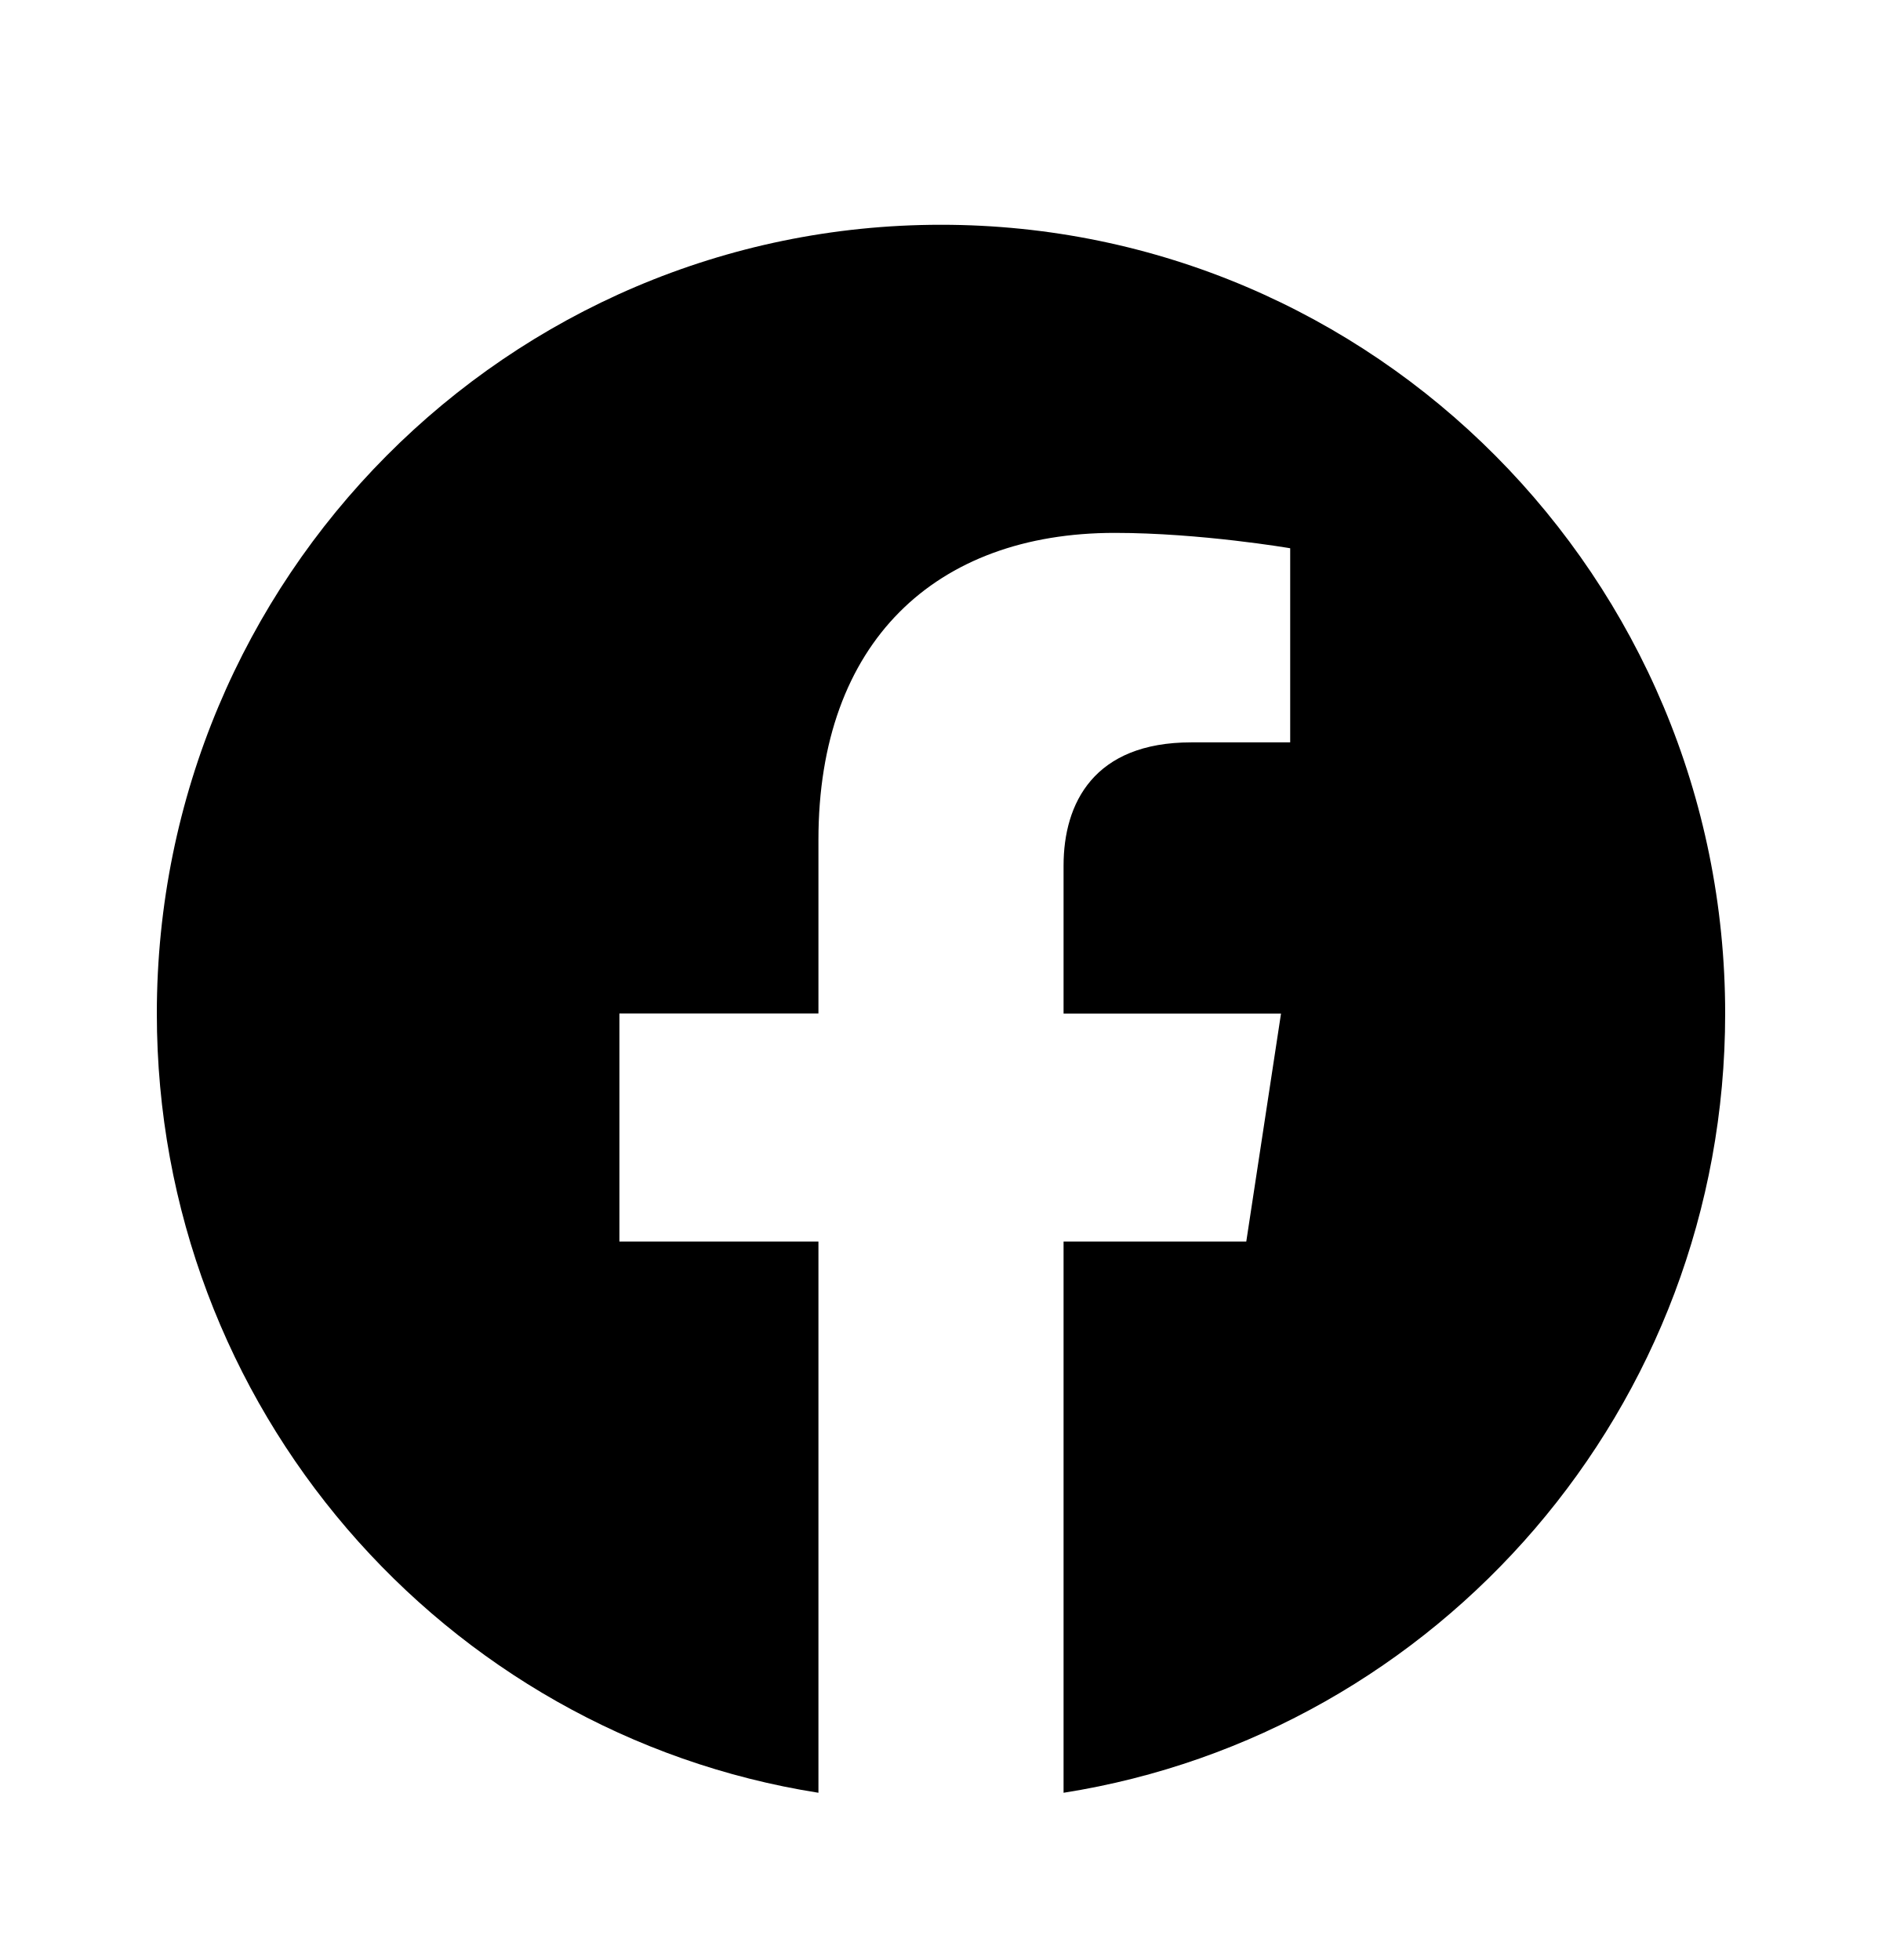
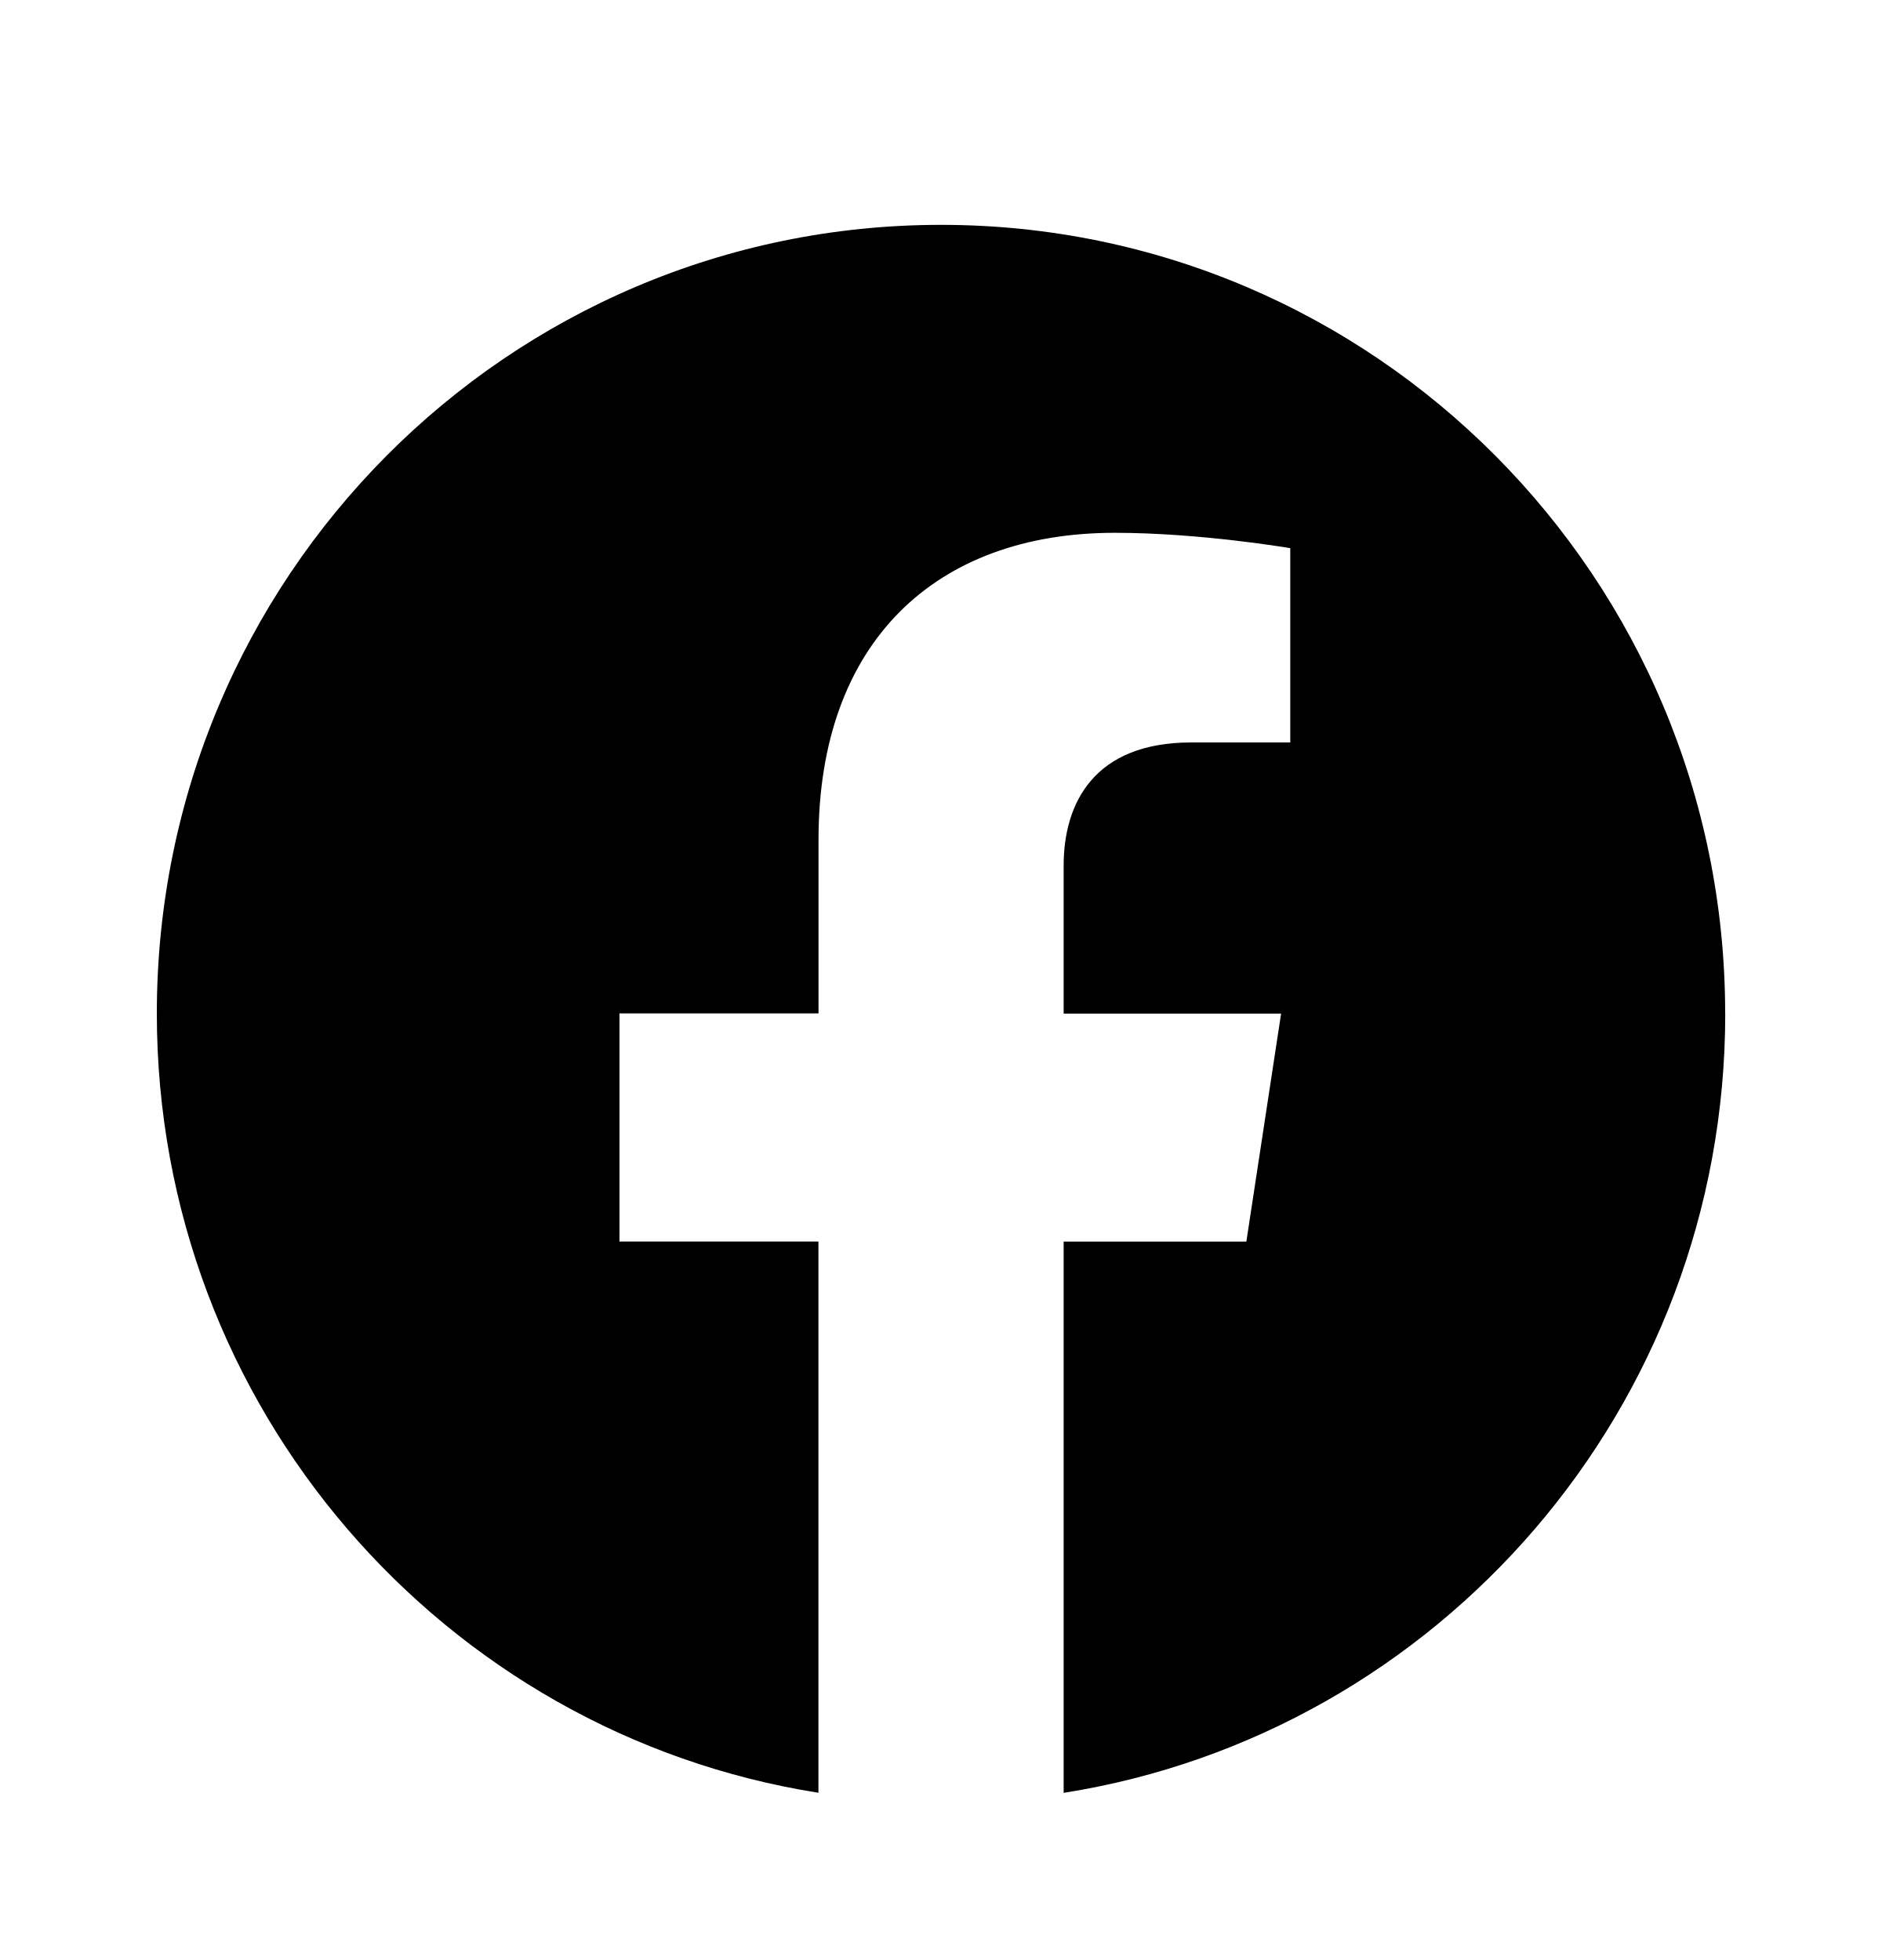
- <svg xmlns="http://www.w3.org/2000/svg" width="24" height="25" viewBox="0 0 24 25" fill="none">
-   <path d="M22 12.928C22 7.371 17.523 2.867 12 2.867C6.477 2.867 2 7.371 2 12.928C2 17.951 5.656 22.113 10.437 22.867V15.836H7.899V12.927H10.437V10.711C10.437 8.19 11.93 6.797 14.215 6.797C15.308 6.797 16.453 6.993 16.453 6.993V9.469H15.191C13.949 9.469 13.563 10.245 13.563 11.041V12.928H16.336L15.893 15.836H13.563V22.867C18.344 22.113 22 17.951 22 12.928Z" fill="black" />
+ <svg xmlns="http://www.w3.org/2000/svg" width="24" height="25" fill="none">
+   <path fill="#000" d="M22 12.928c0-5.557-4.477-10.06-10-10.06S2 7.37 2 12.927c0 5.023 3.656 9.185 8.437 9.94v-7.031H7.9v-2.91h2.538v-2.216c0-2.521 1.493-3.914 3.778-3.914 1.093 0 2.238.196 2.238.196V9.47h-1.262c-1.242 0-1.628.776-1.628 1.572v1.887h2.773l-.443 2.908h-2.33v7.031c4.781-.755 8.437-4.916 8.437-9.94" />
</svg>
